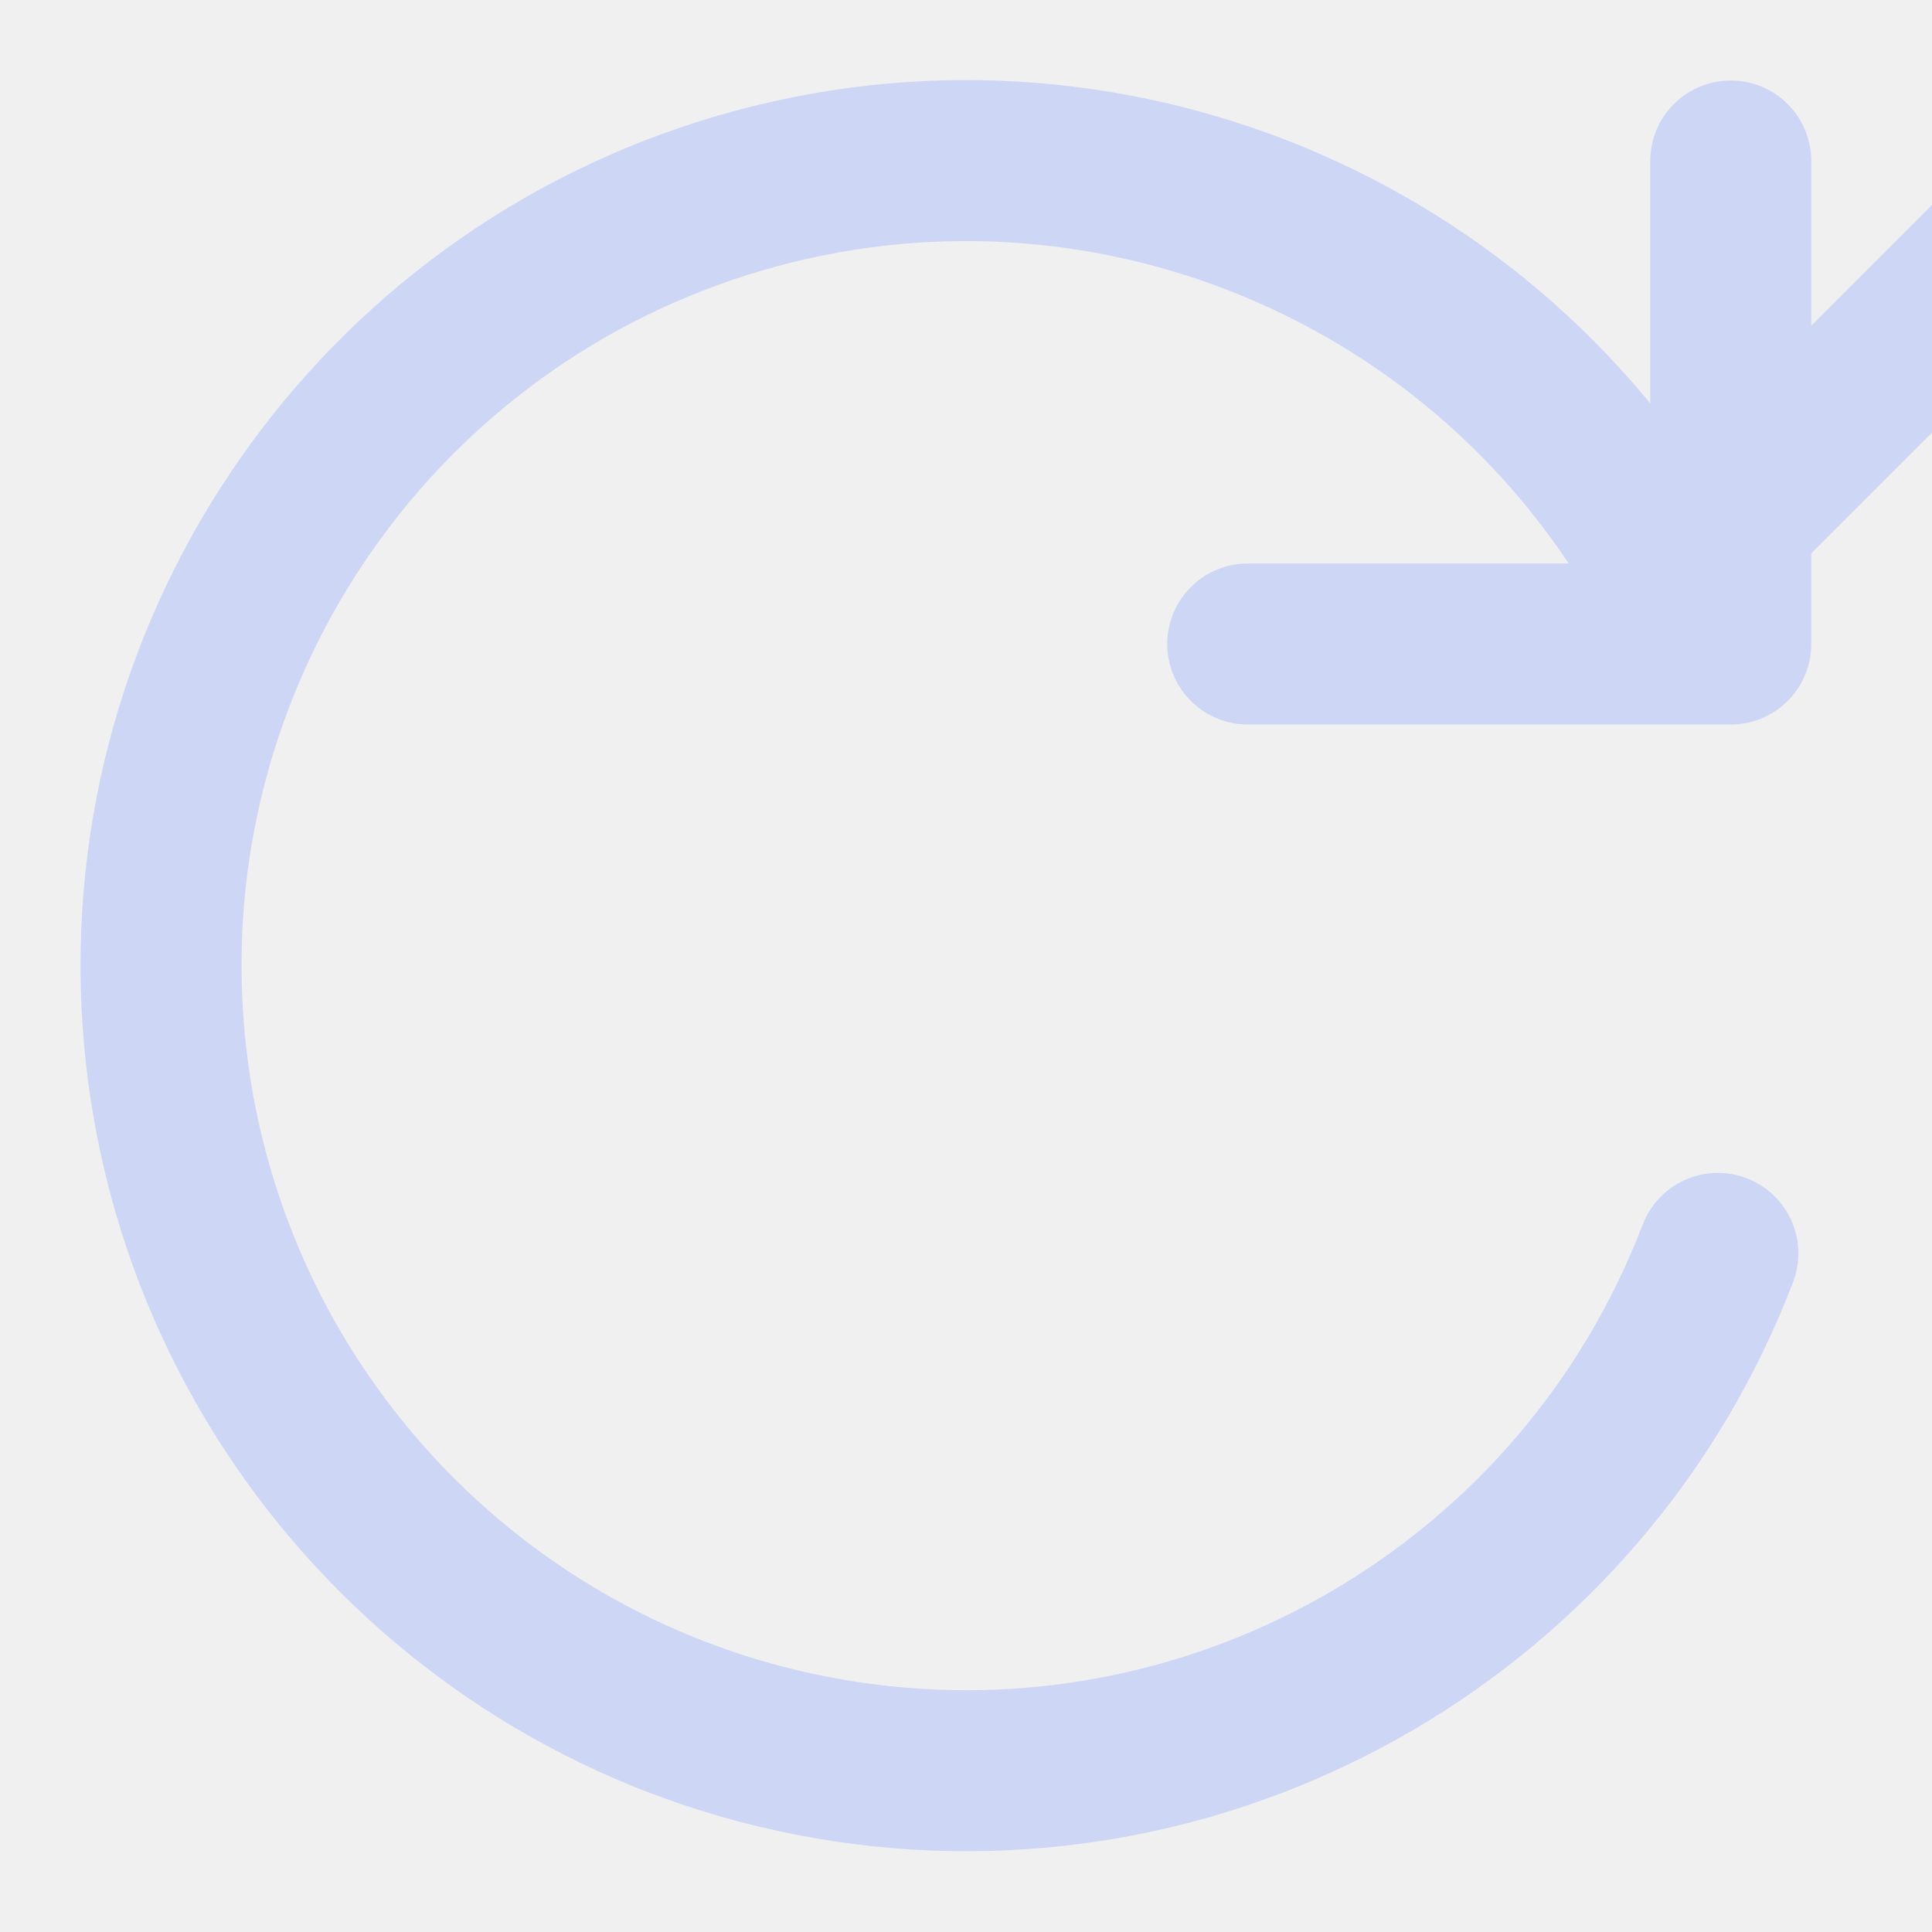
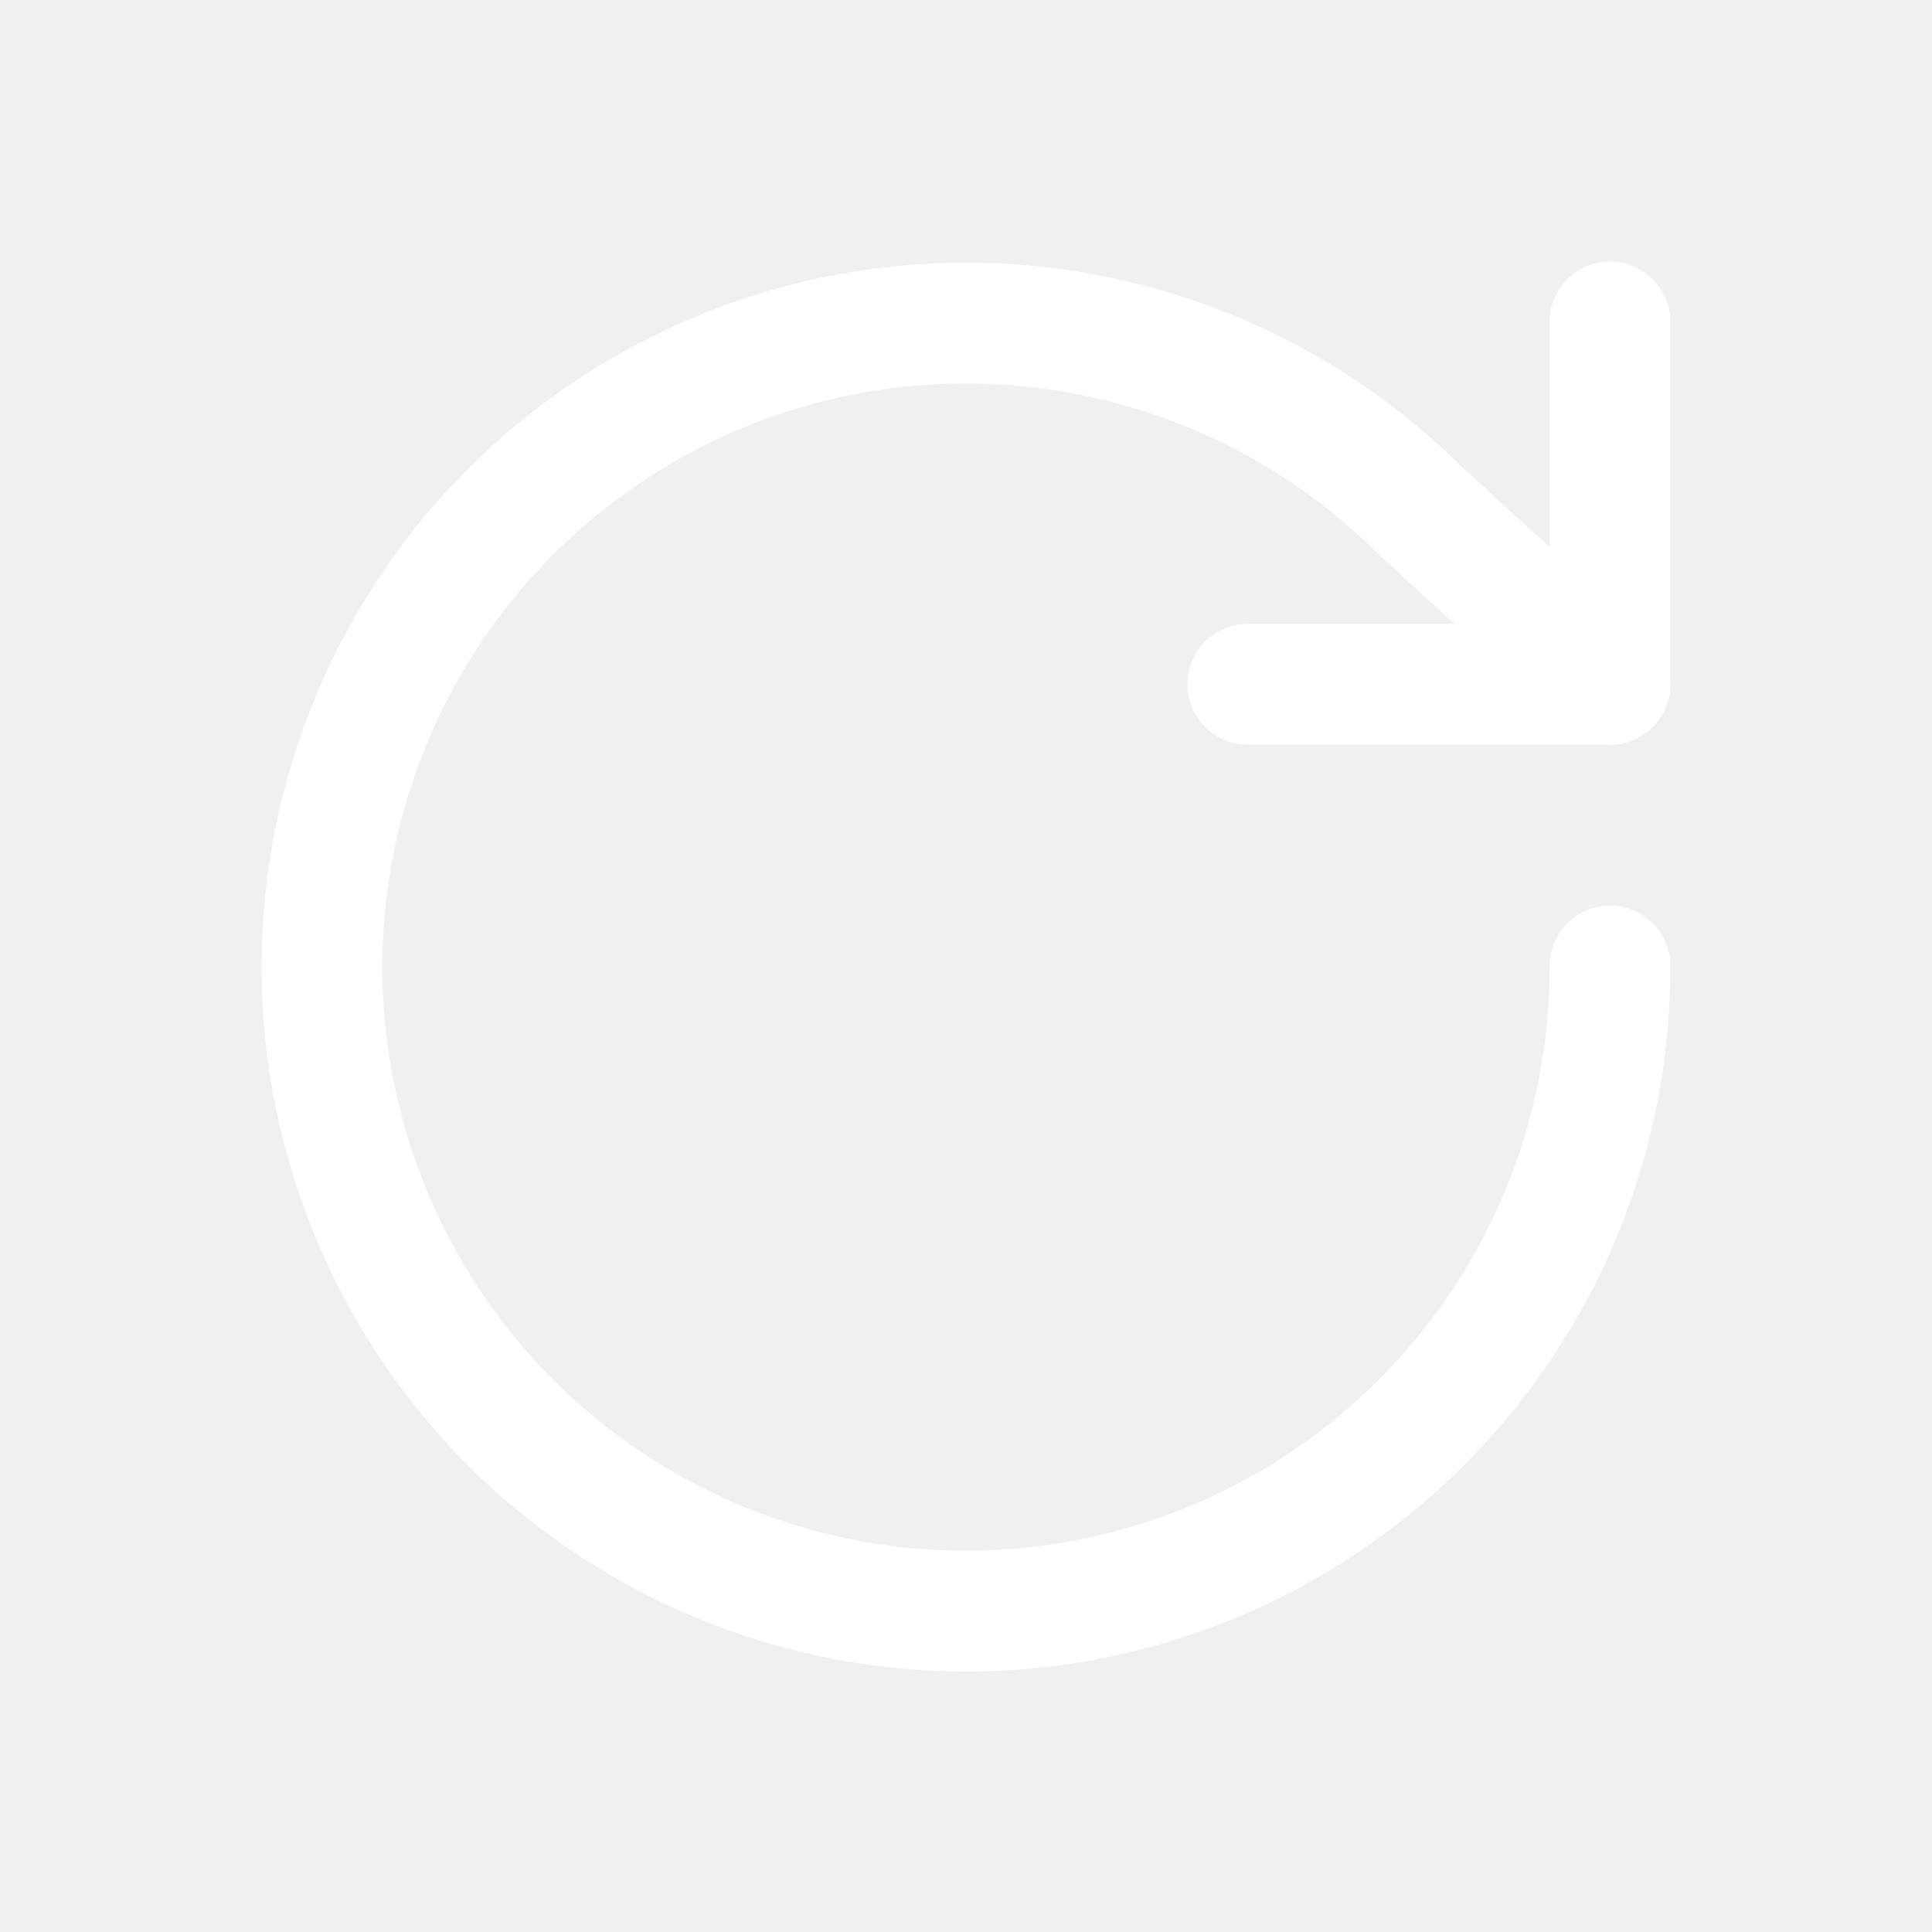
- <svg xmlns="http://www.w3.org/2000/svg" viewBox="0 0 24 24" width="64" height="64" fill="none" stroke="#cdd6f4" stroke-width="2" stroke-linecap="round" stroke-linejoin="round">
-   <path d="M21.5 2v6h-6" />
-   <path d="M21.34 15.57a10 10 0 1 1-.57-8.38l5.67-5.67" />
+ <svg xmlns="http://www.w3.org/2000/svg" viewBox="0 0 48 48" width="48" height="48" fill="none" stroke="white" stroke-width="3" stroke-linecap="round" stroke-linejoin="round">
+   <path d="M40 24a16 16 0 1 1-4.7-11.3L40 17" />
+   <polyline points="40 8 40 17 31 17" />
</svg>
